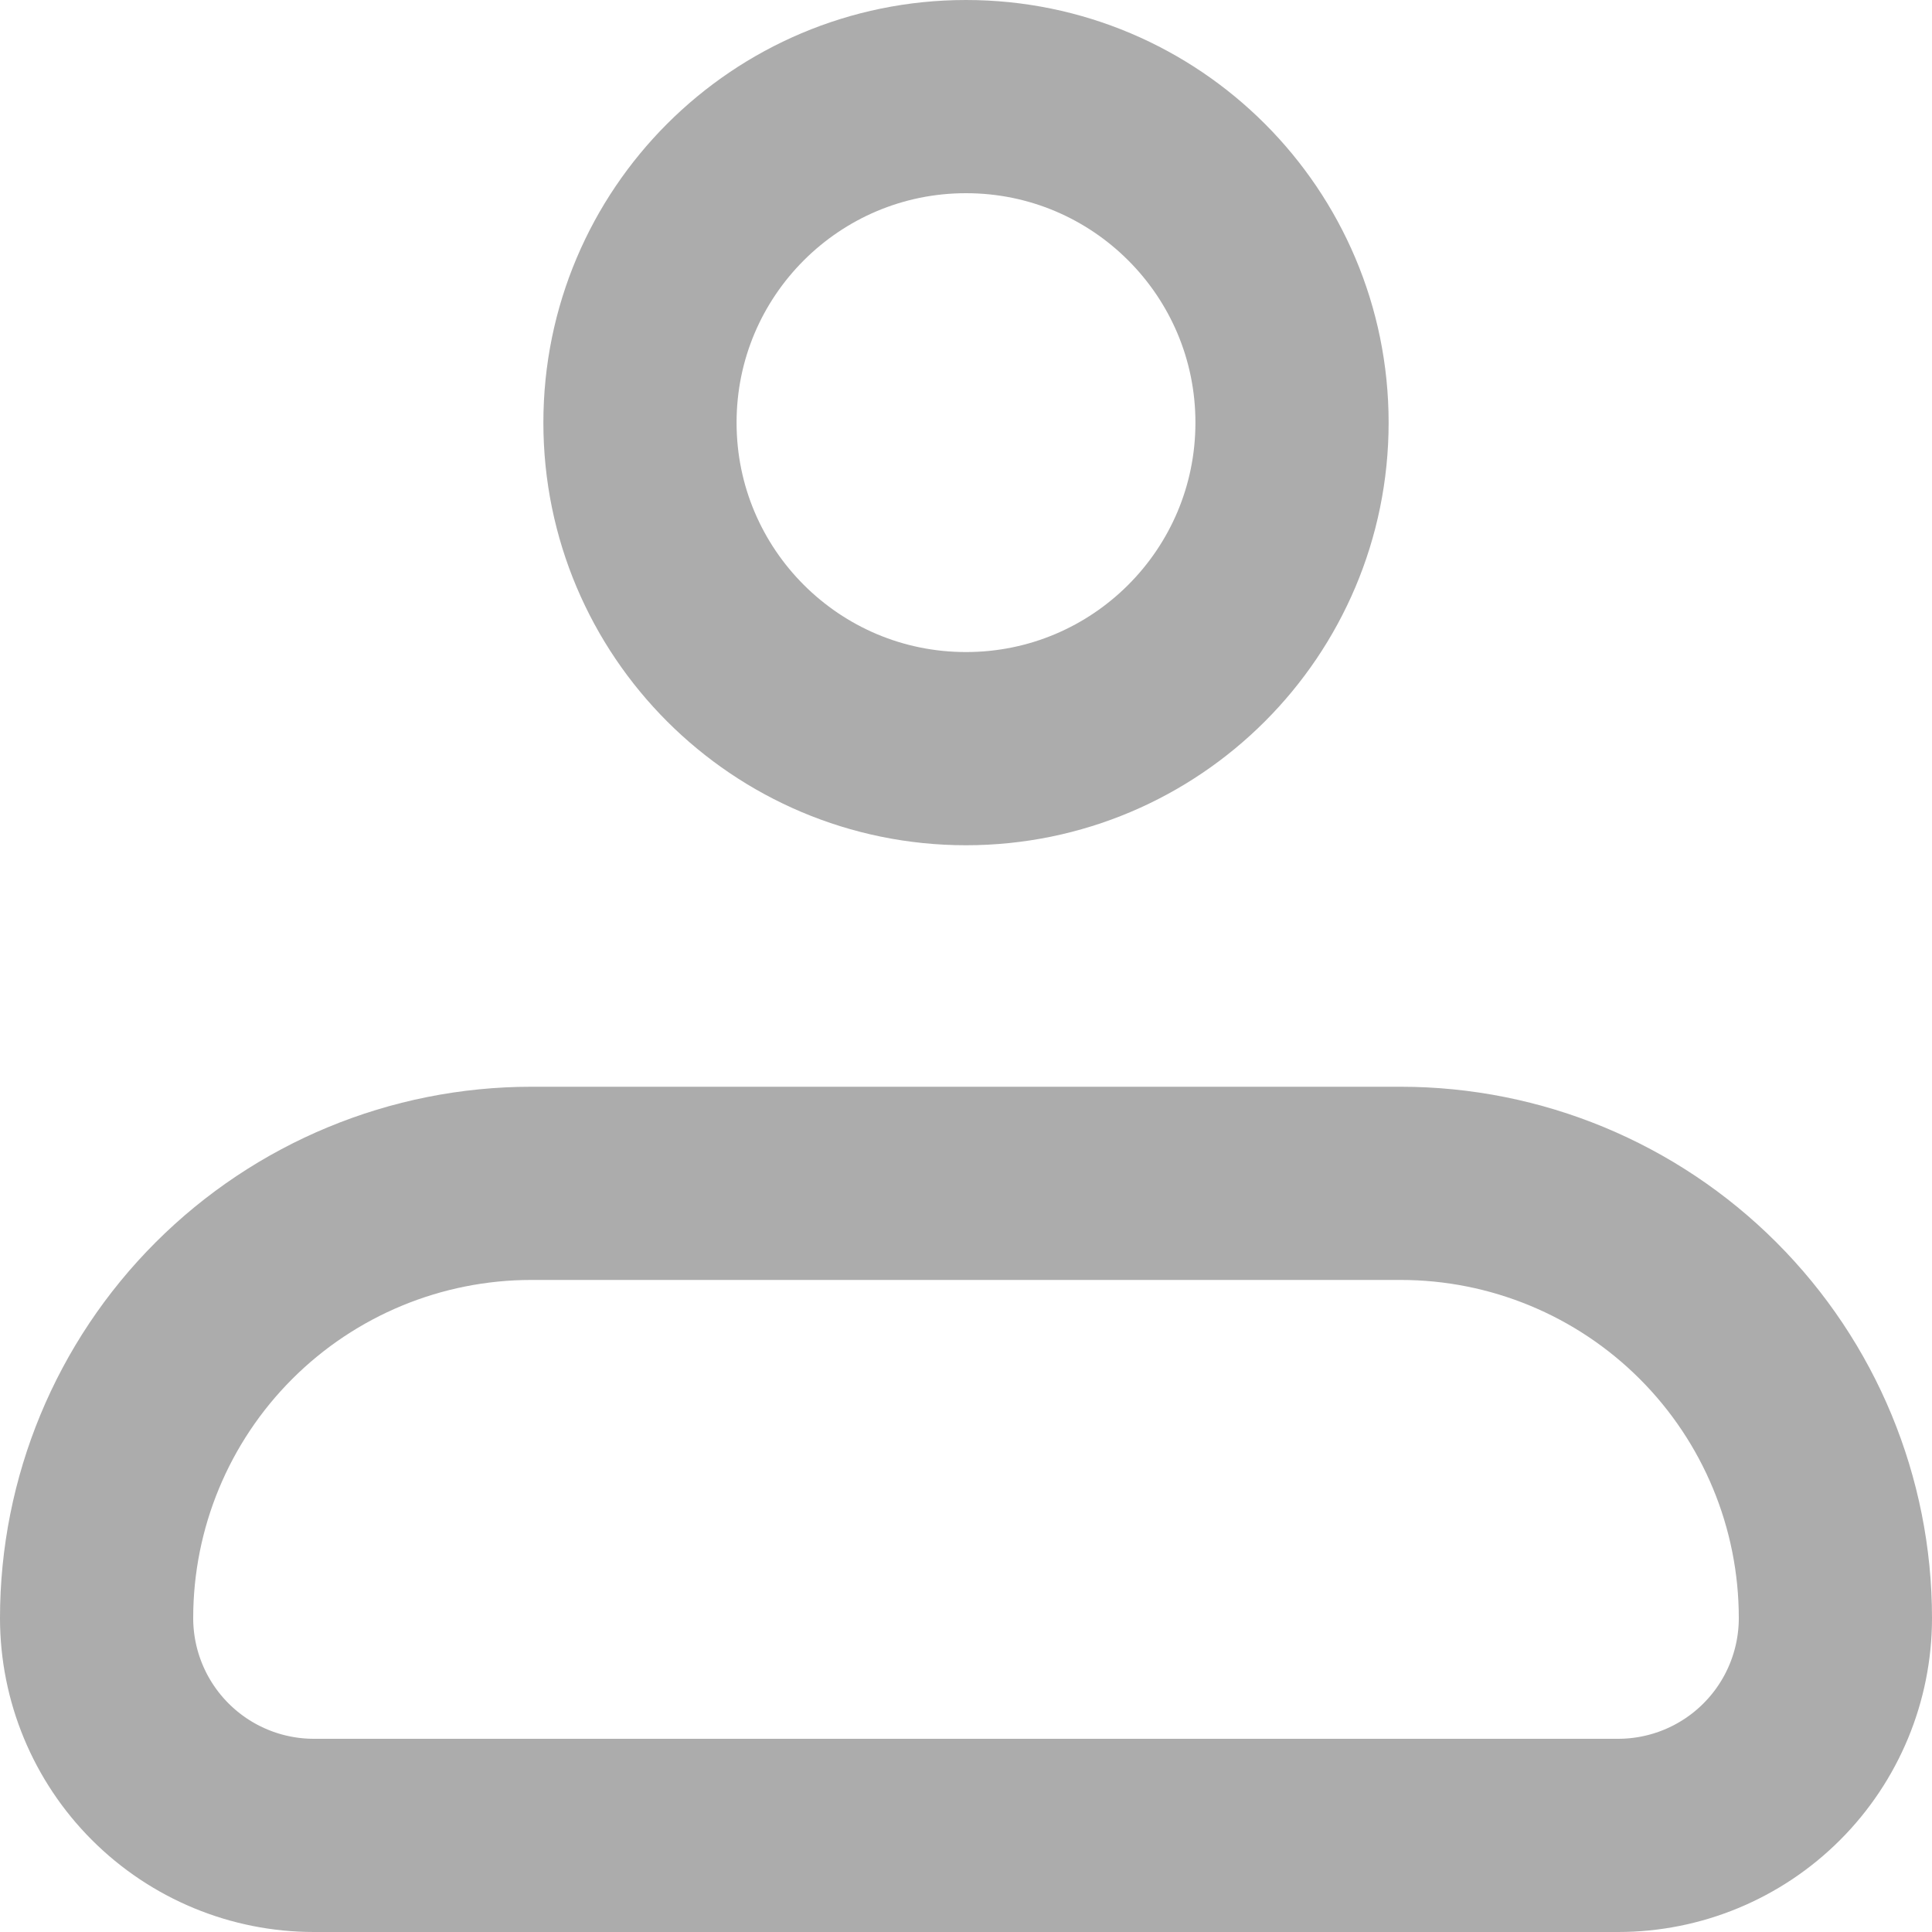
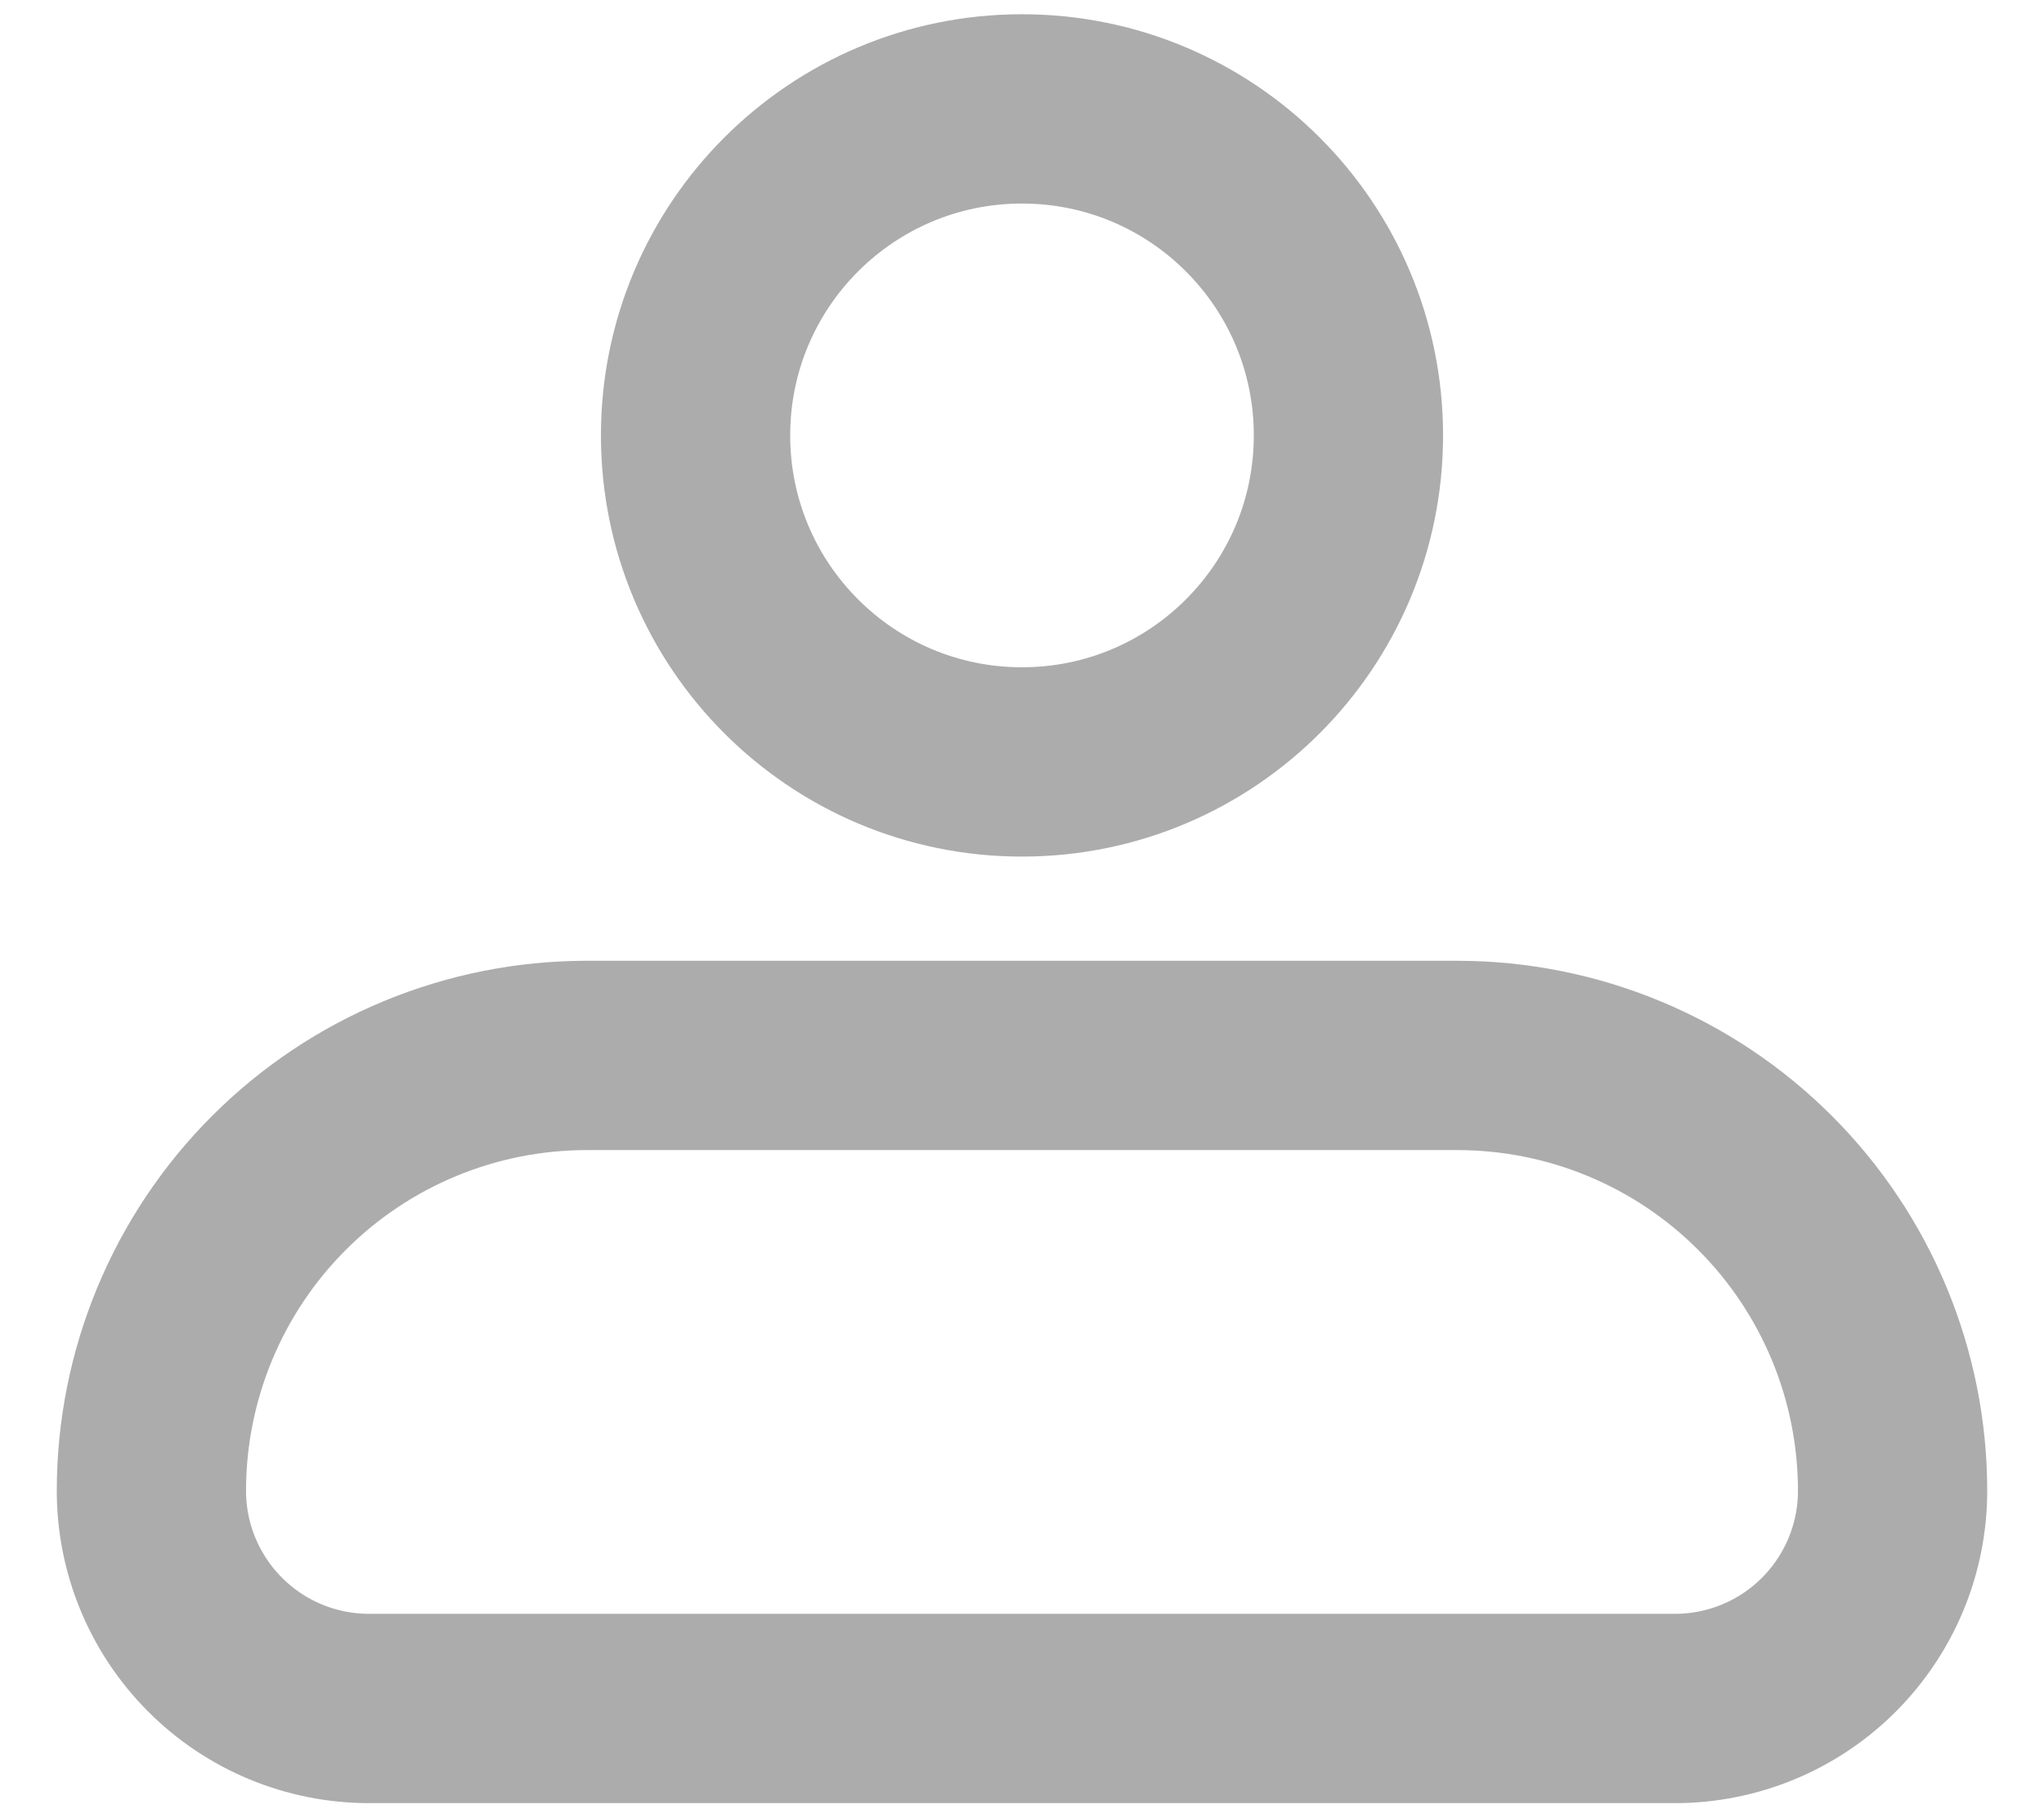
- <svg xmlns="http://www.w3.org/2000/svg" width="20" height="20" viewBox="0 0 20 20" fill="none">
-   <path d="M1 16.75C1 15.556 1.474 14.412 2.318 13.568C3.162 12.724 4.307 12.25 5.5 12.25H14.5C15.694 12.25 16.838 12.724 17.682 13.568C18.526 14.412 19 15.556 19 16.75C19 17.347 18.763 17.919 18.341 18.341C17.919 18.763 17.347 19 16.75 19H3.25C2.653 19 2.081 18.763 1.659 18.341C1.237 17.919 1 17.347 1 16.75Z" stroke="#ACACAC" stroke-width="2" stroke-linejoin="round" />
-   <path d="M10 7.75C11.864 7.75 13.375 6.239 13.375 4.375C13.375 2.511 11.864 1 10 1C8.136 1 6.625 2.511 6.625 4.375C6.625 6.239 8.136 7.75 10 7.75Z" stroke="#ACACAC" stroke-width="2" />
+ <svg xmlns="http://www.w3.org/2000/svg" width="27" height="24" viewBox="0 0 27 24" fill="none">
+   <path d="M2 19.688C2 18.163 2.606 16.7 3.684 15.622C4.762 14.543 6.225 13.938 7.75 13.938H19.25C20.775 13.938 22.238 14.543 23.316 15.622C24.394 16.7 25 18.163 25 19.688C25 20.45 24.697 21.181 24.158 21.72C23.619 22.26 22.887 22.562 22.125 22.562H4.875C4.112 22.562 3.381 22.26 2.842 21.72C2.303 21.181 2 20.45 2 19.688Z" stroke="#ACACAC" stroke-width="2.5" stroke-linejoin="round" />
+   <path d="M13.5 10.062C15.882 10.062 17.812 8.132 17.812 5.75C17.812 3.368 15.882 1.438 13.5 1.438C11.118 1.438 9.188 3.368 9.188 5.75C9.188 8.132 11.118 10.062 13.5 10.062Z" stroke="#ACACAC" stroke-width="2.5" />
</svg>
